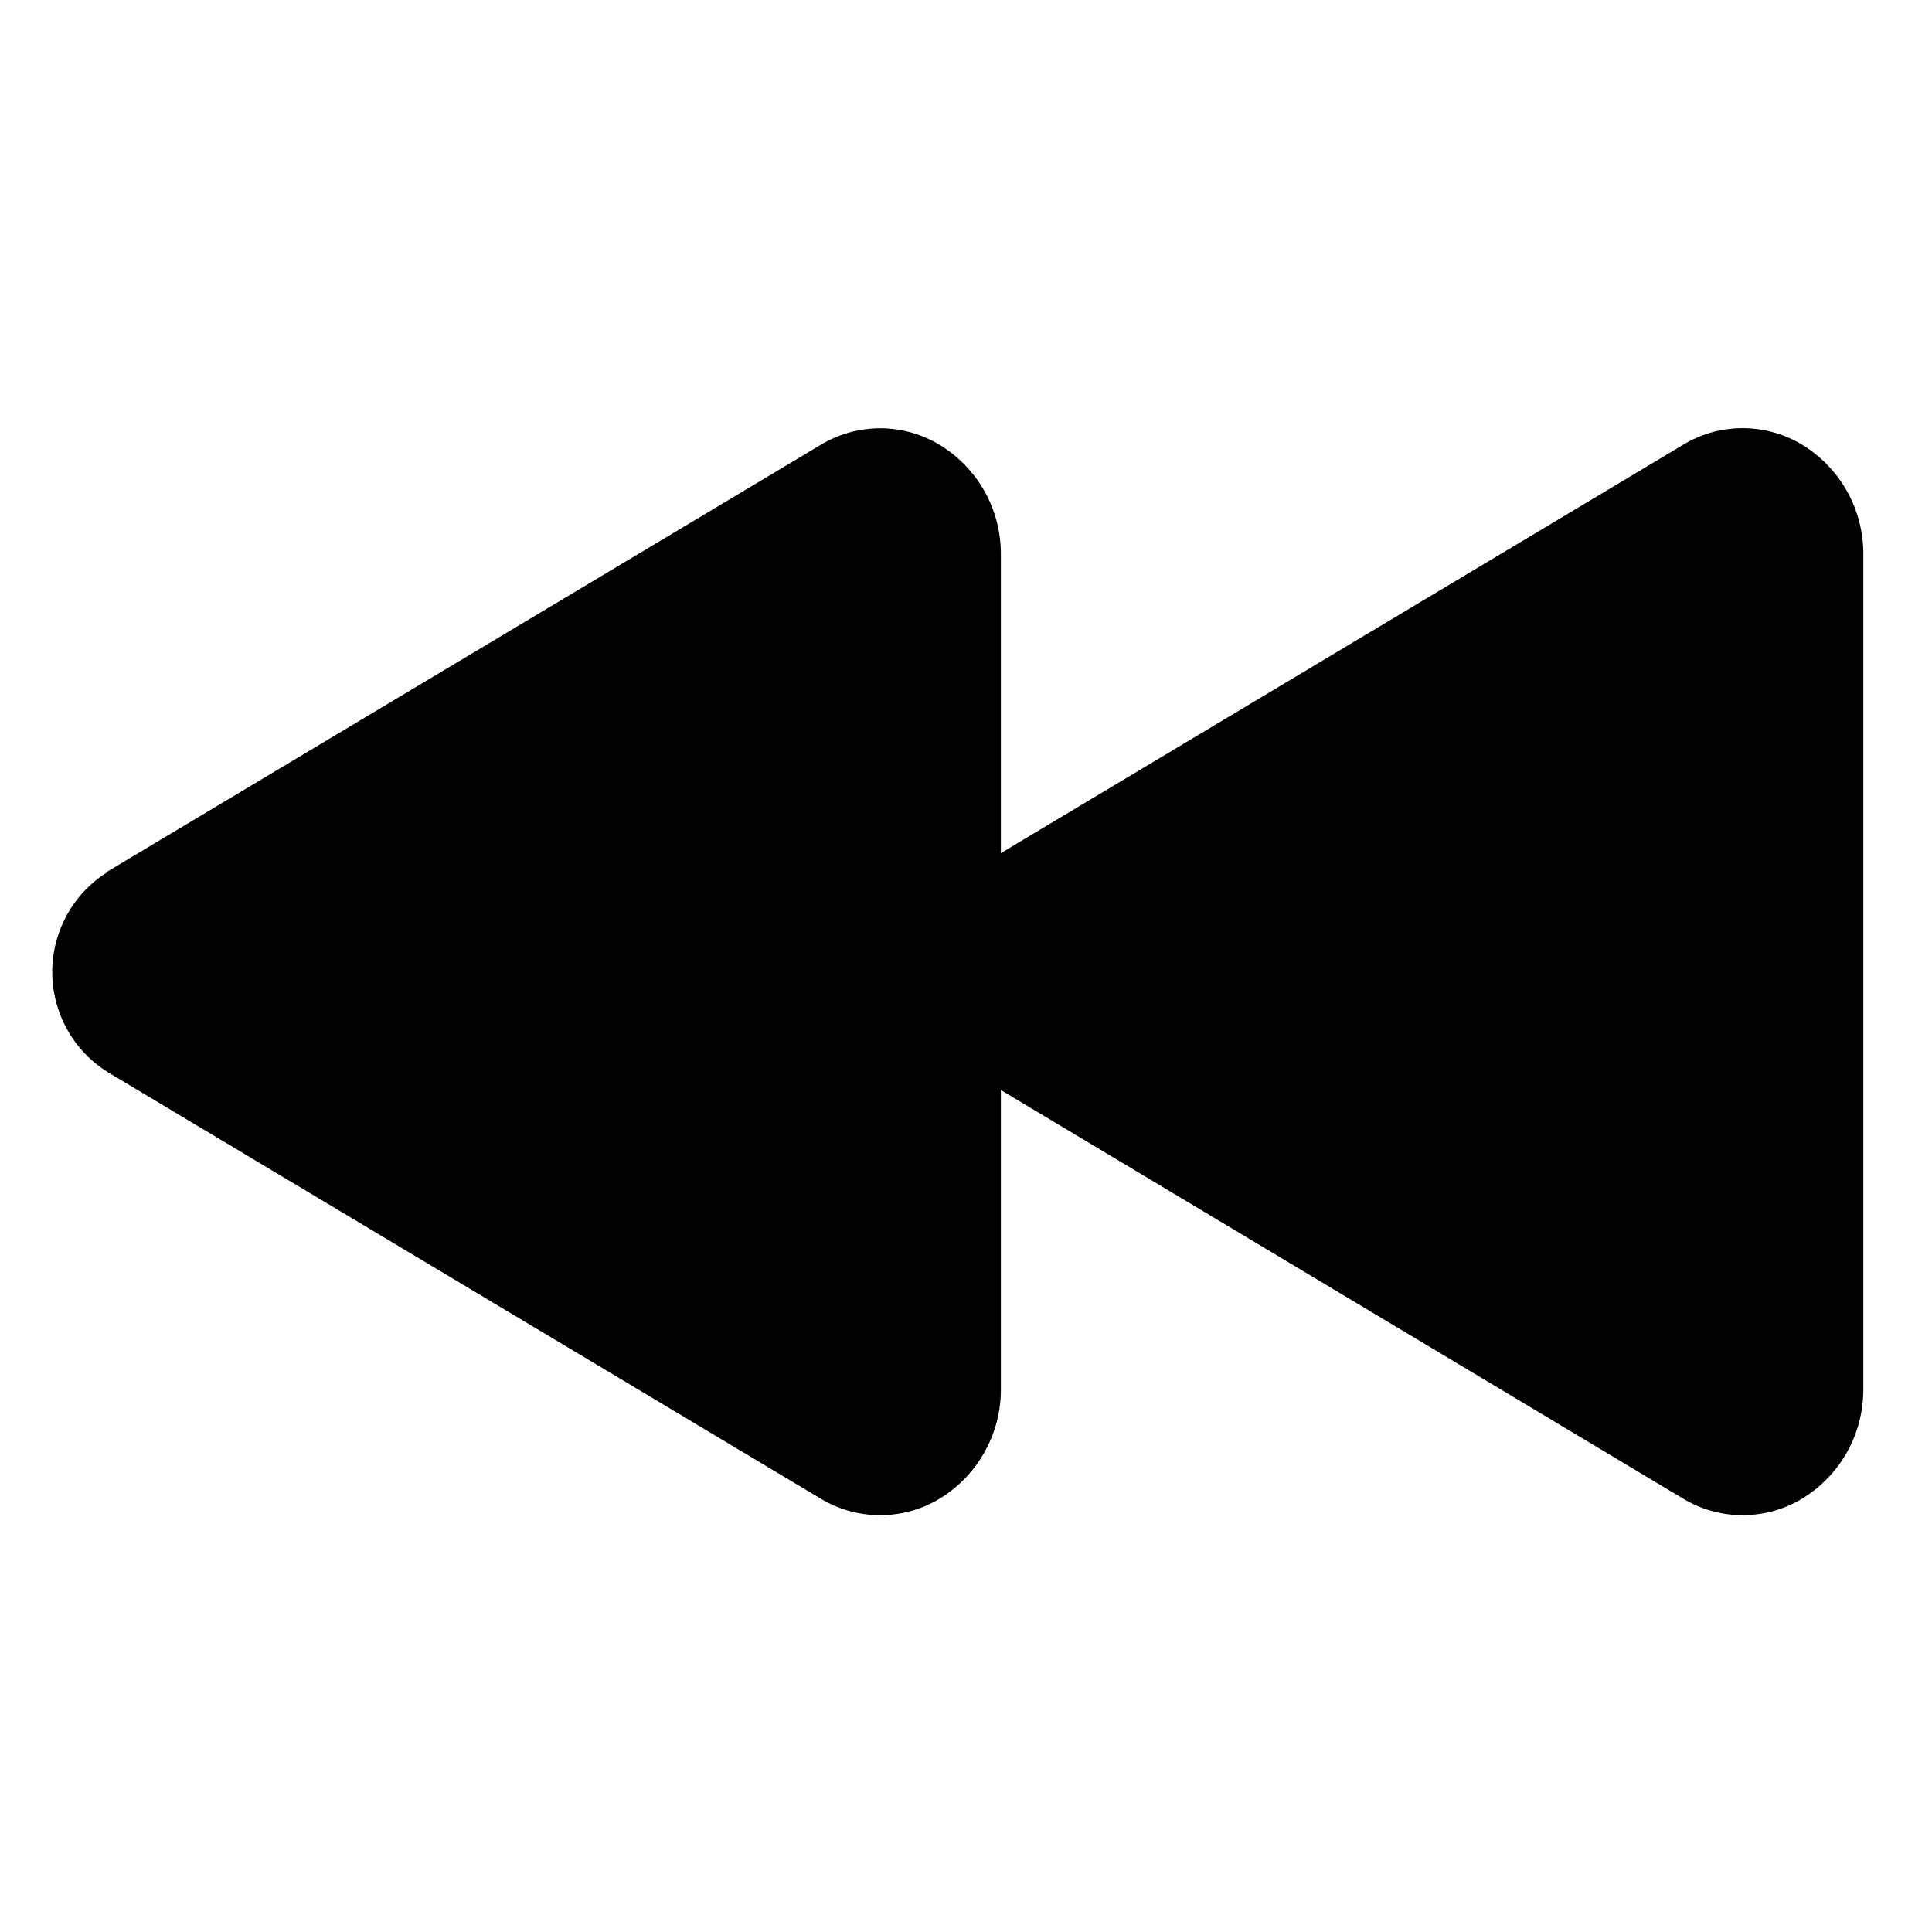
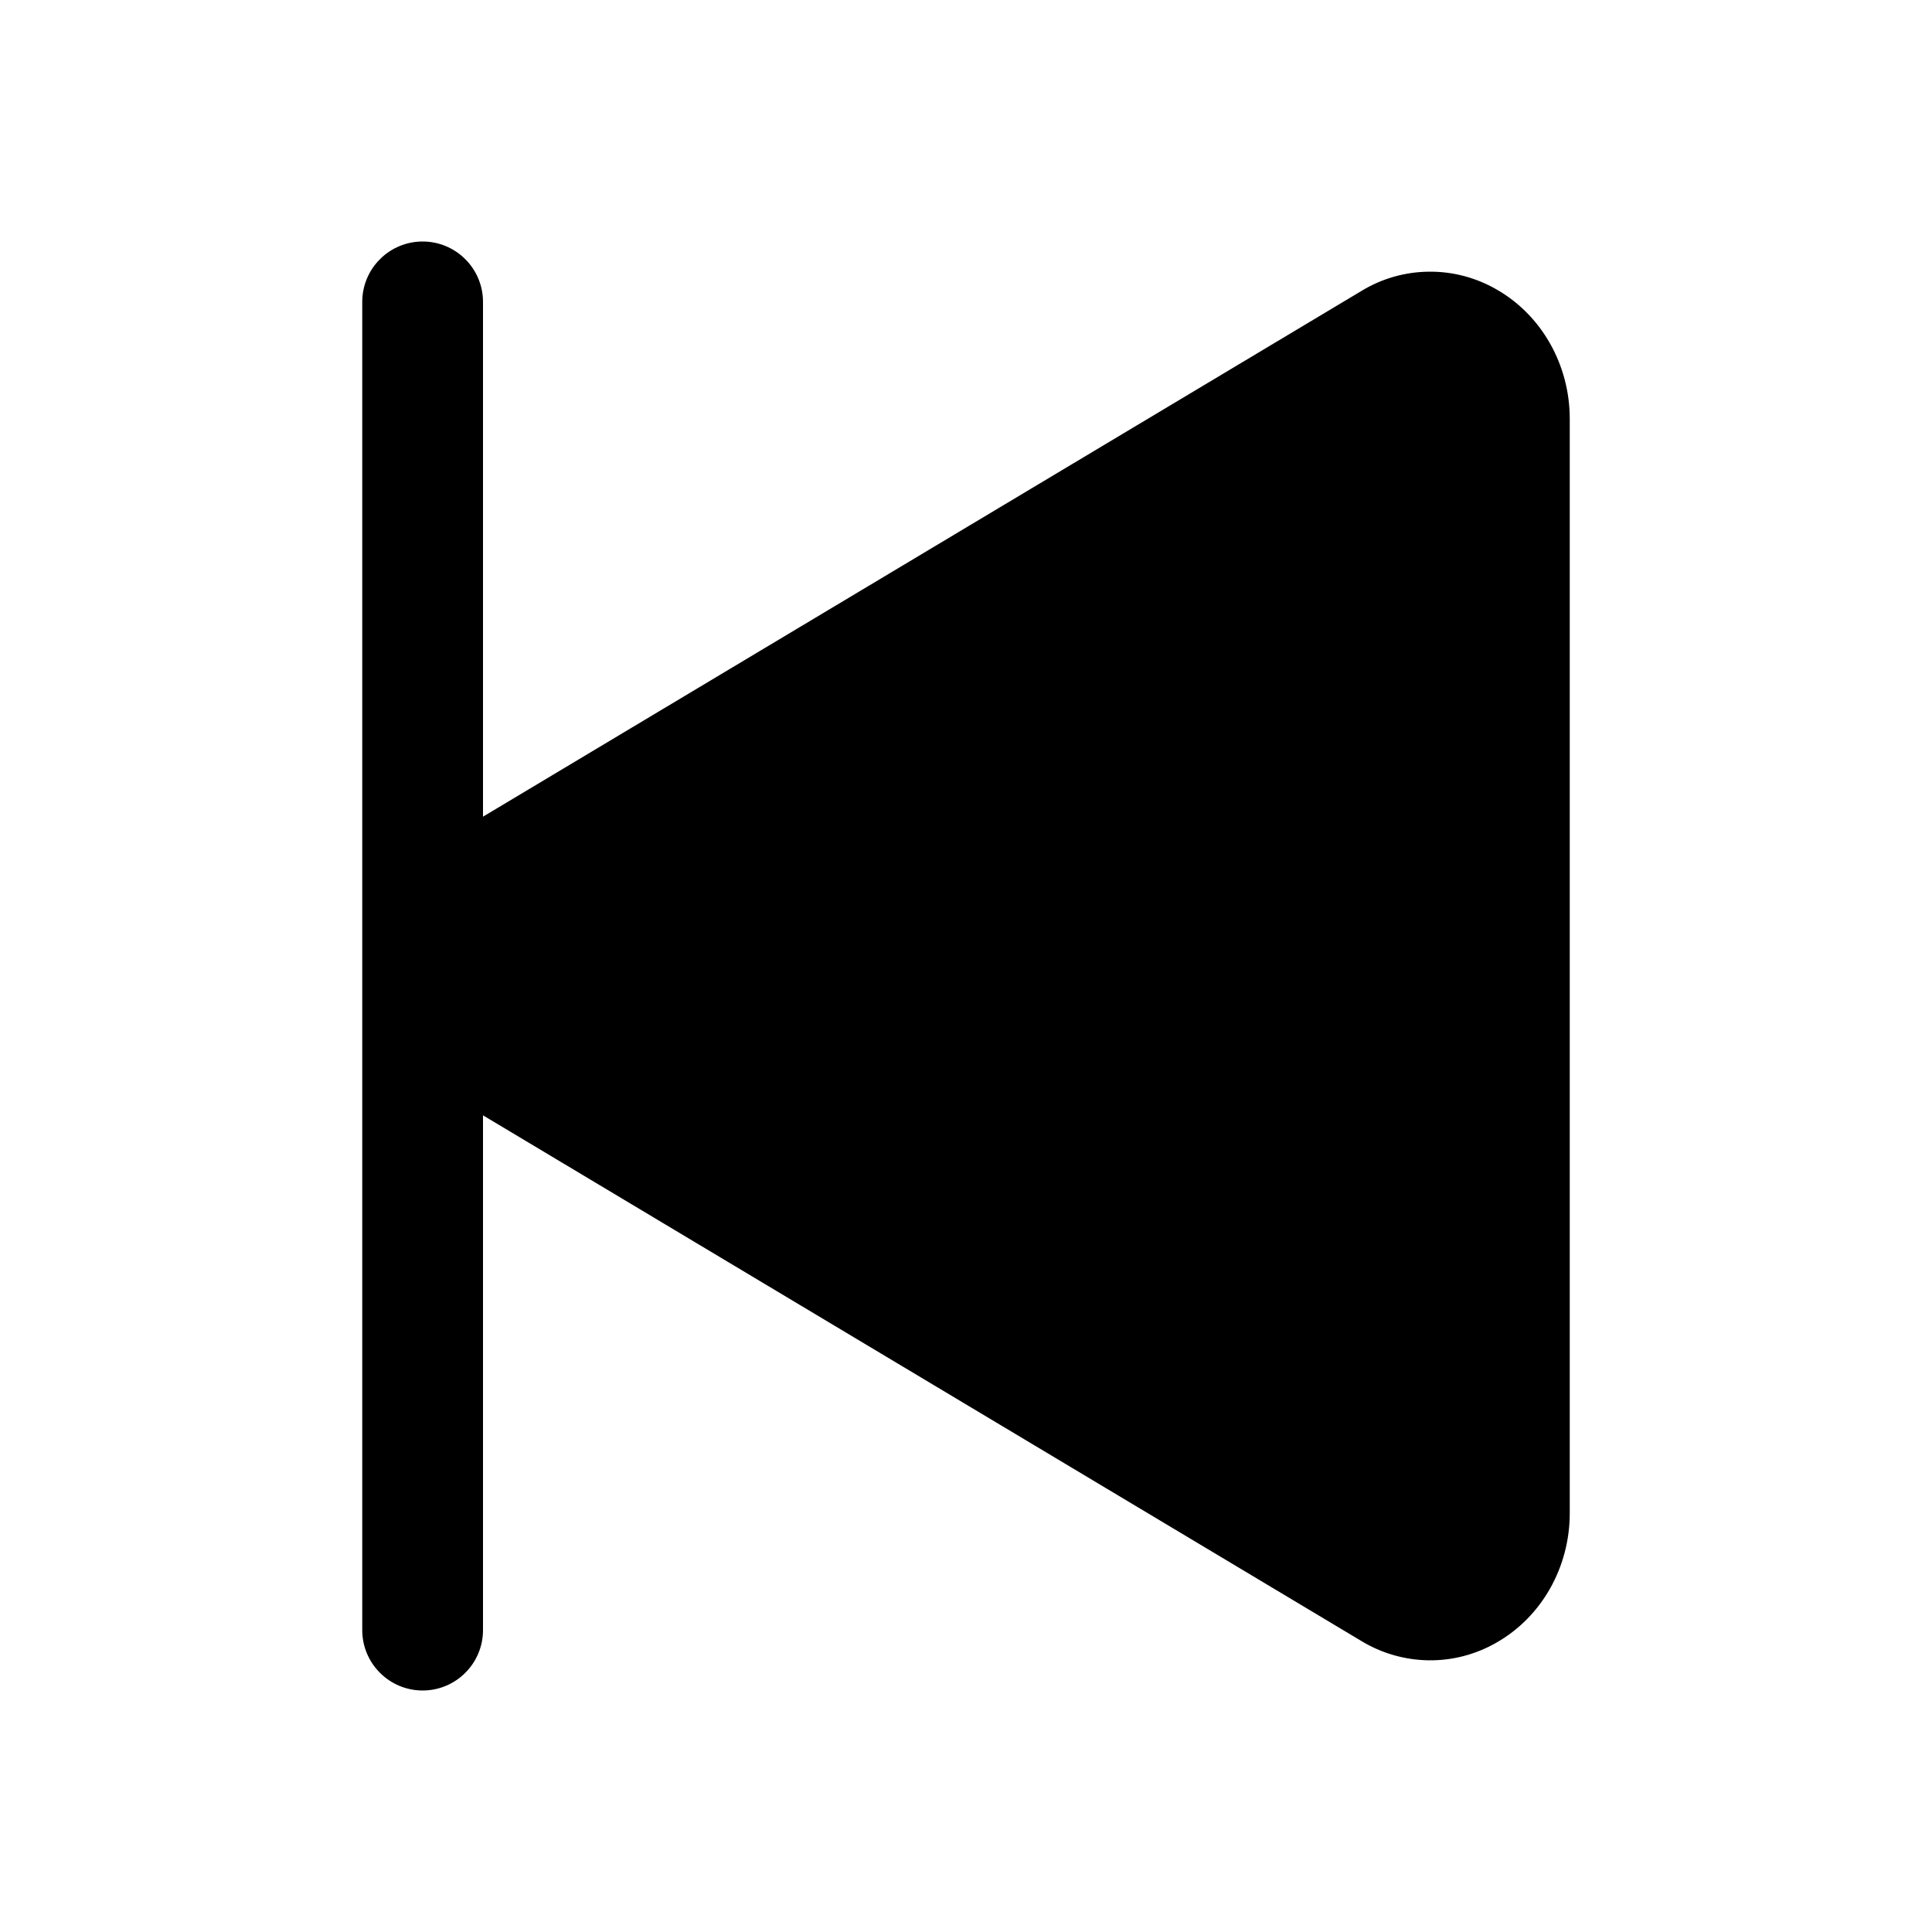
<svg xmlns="http://www.w3.org/2000/svg" width="1.5em" height="1.5em" viewBox="0 0 24 24" fill="none">
-   <path d="M1.336 10.826L10.19 5.529C10.409 5.396 10.659 5.324 10.916 5.32C11.172 5.317 11.425 5.383 11.647 5.511C11.888 5.651 12.088 5.853 12.226 6.095C12.364 6.338 12.435 6.613 12.433 6.892V10.598L20.904 5.528C21.123 5.394 21.374 5.322 21.63 5.319C21.886 5.316 22.139 5.381 22.361 5.509C22.602 5.65 22.802 5.851 22.94 6.094C23.078 6.337 23.149 6.612 23.147 6.891V17.25C23.149 17.529 23.078 17.804 22.94 18.047C22.802 18.29 22.602 18.491 22.361 18.632C22.139 18.76 21.886 18.825 21.63 18.822C21.374 18.819 21.123 18.747 20.904 18.614L12.433 13.541V17.248C12.436 17.528 12.364 17.803 12.226 18.046C12.088 18.289 11.889 18.491 11.647 18.632C11.425 18.76 11.172 18.825 10.916 18.822C10.659 18.819 10.409 18.747 10.19 18.614L1.336 13.317C1.126 13.185 0.952 13.002 0.832 12.784C0.712 12.567 0.649 12.323 0.649 12.075C0.649 11.826 0.712 11.582 0.832 11.365C0.952 11.147 1.126 10.964 1.336 10.832V10.826Z" fill="currentColor" />
+   <path d="M5.25 3C5.449 3 5.64 3.079 5.78 3.22C5.921 3.36 6 3.551 6 3.75V10.145L16.911 3.615C17.163 3.461 17.452 3.378 17.747 3.375C18.042 3.371 18.332 3.447 18.588 3.594C19.15 3.913 19.5 4.531 19.5 5.203V18.797C19.5 19.471 19.15 20.087 18.588 20.406C18.332 20.553 18.041 20.629 17.747 20.625C17.452 20.621 17.163 20.538 16.911 20.385L6 13.855V20.25C6 20.449 5.921 20.64 5.78 20.78C5.64 20.921 5.449 21 5.25 21C5.051 21 4.86 20.921 4.72 20.78C4.579 20.64 4.5 20.449 4.5 20.25V3.75C4.5 3.551 4.579 3.36 4.72 3.22C4.86 3.079 5.051 3 5.25 3Z" fill="currentColor" />
</svg>
